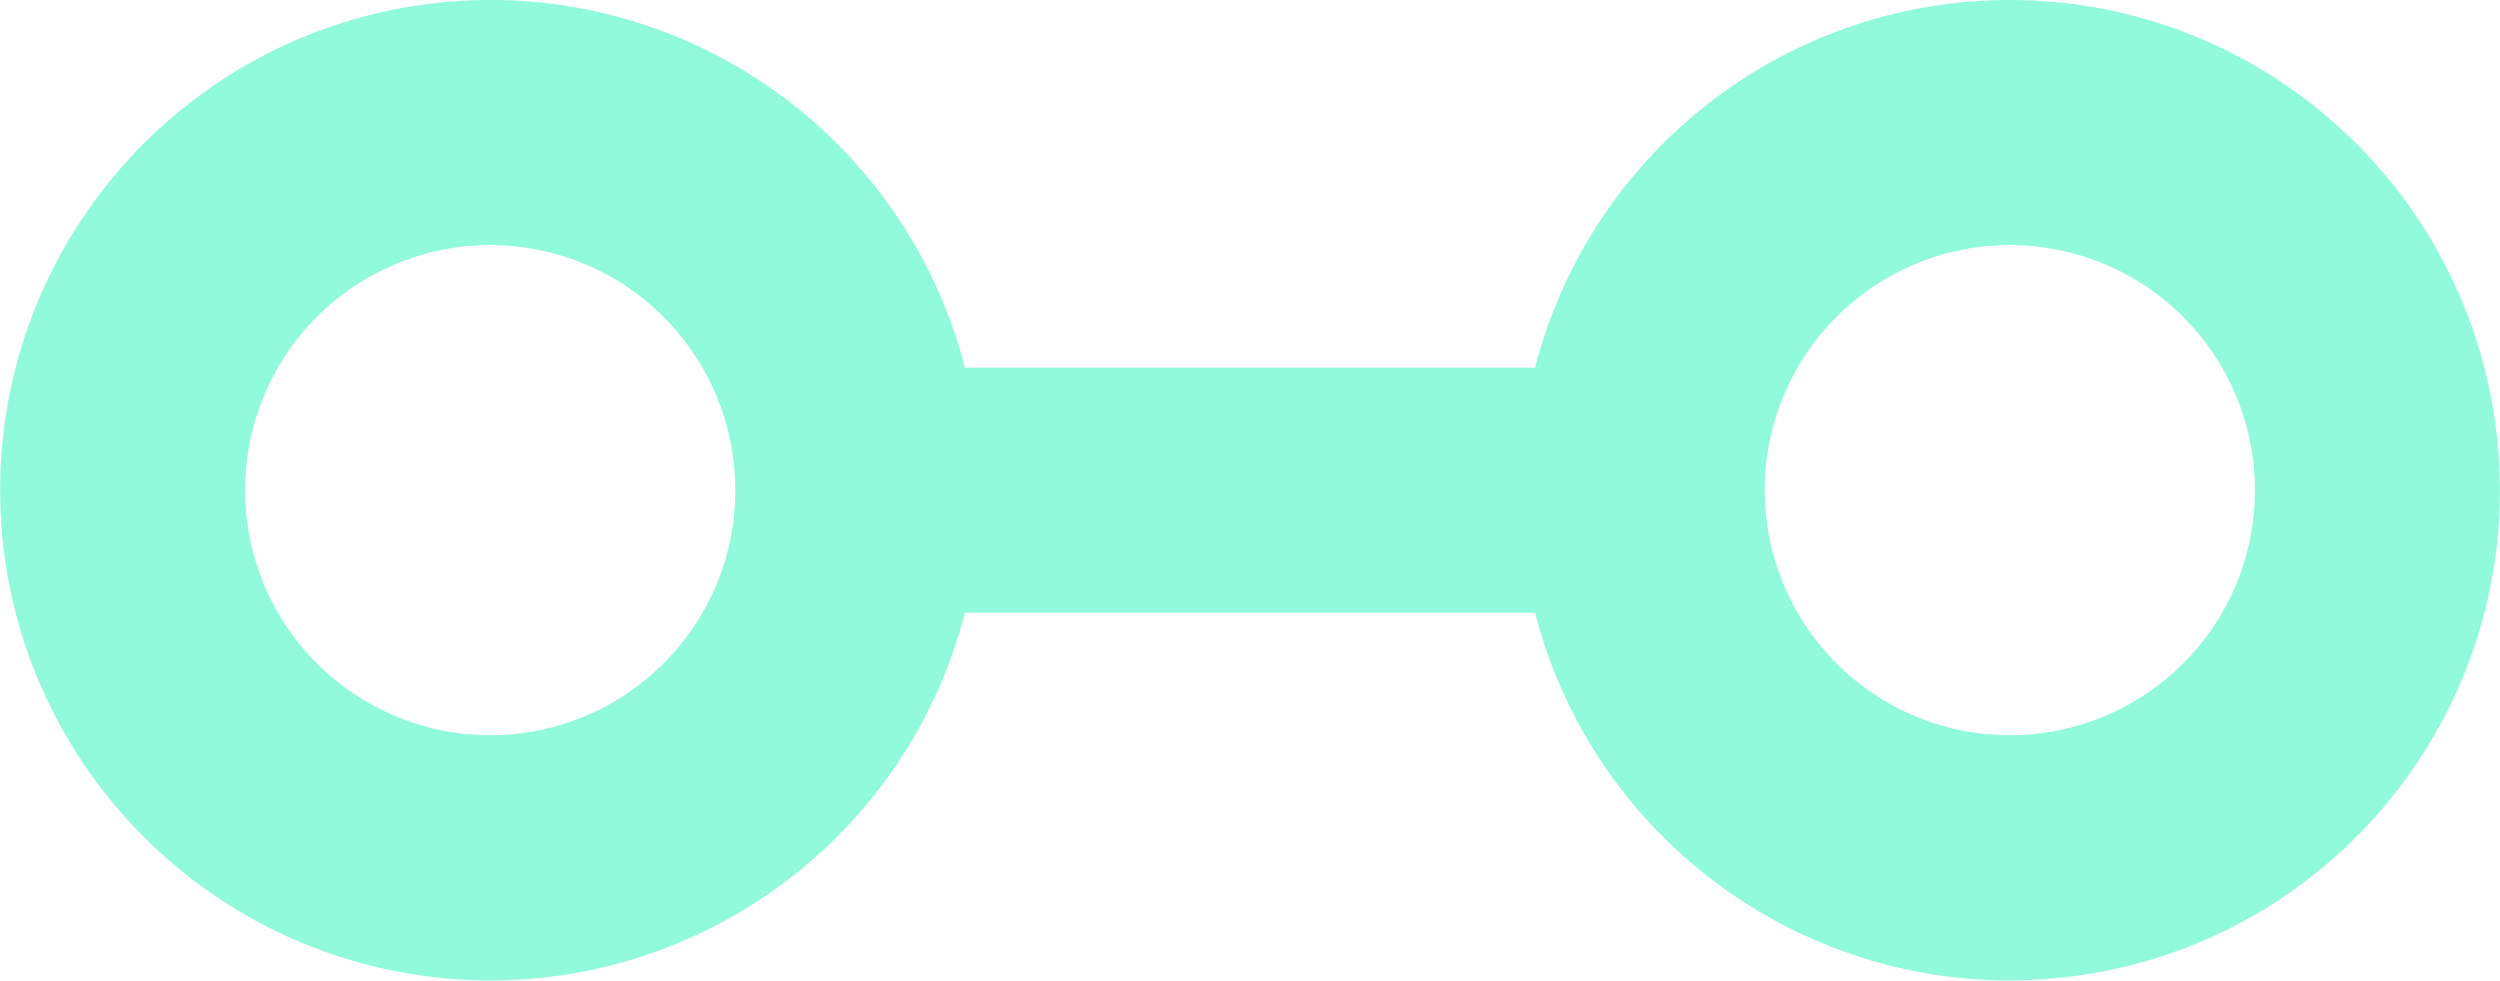
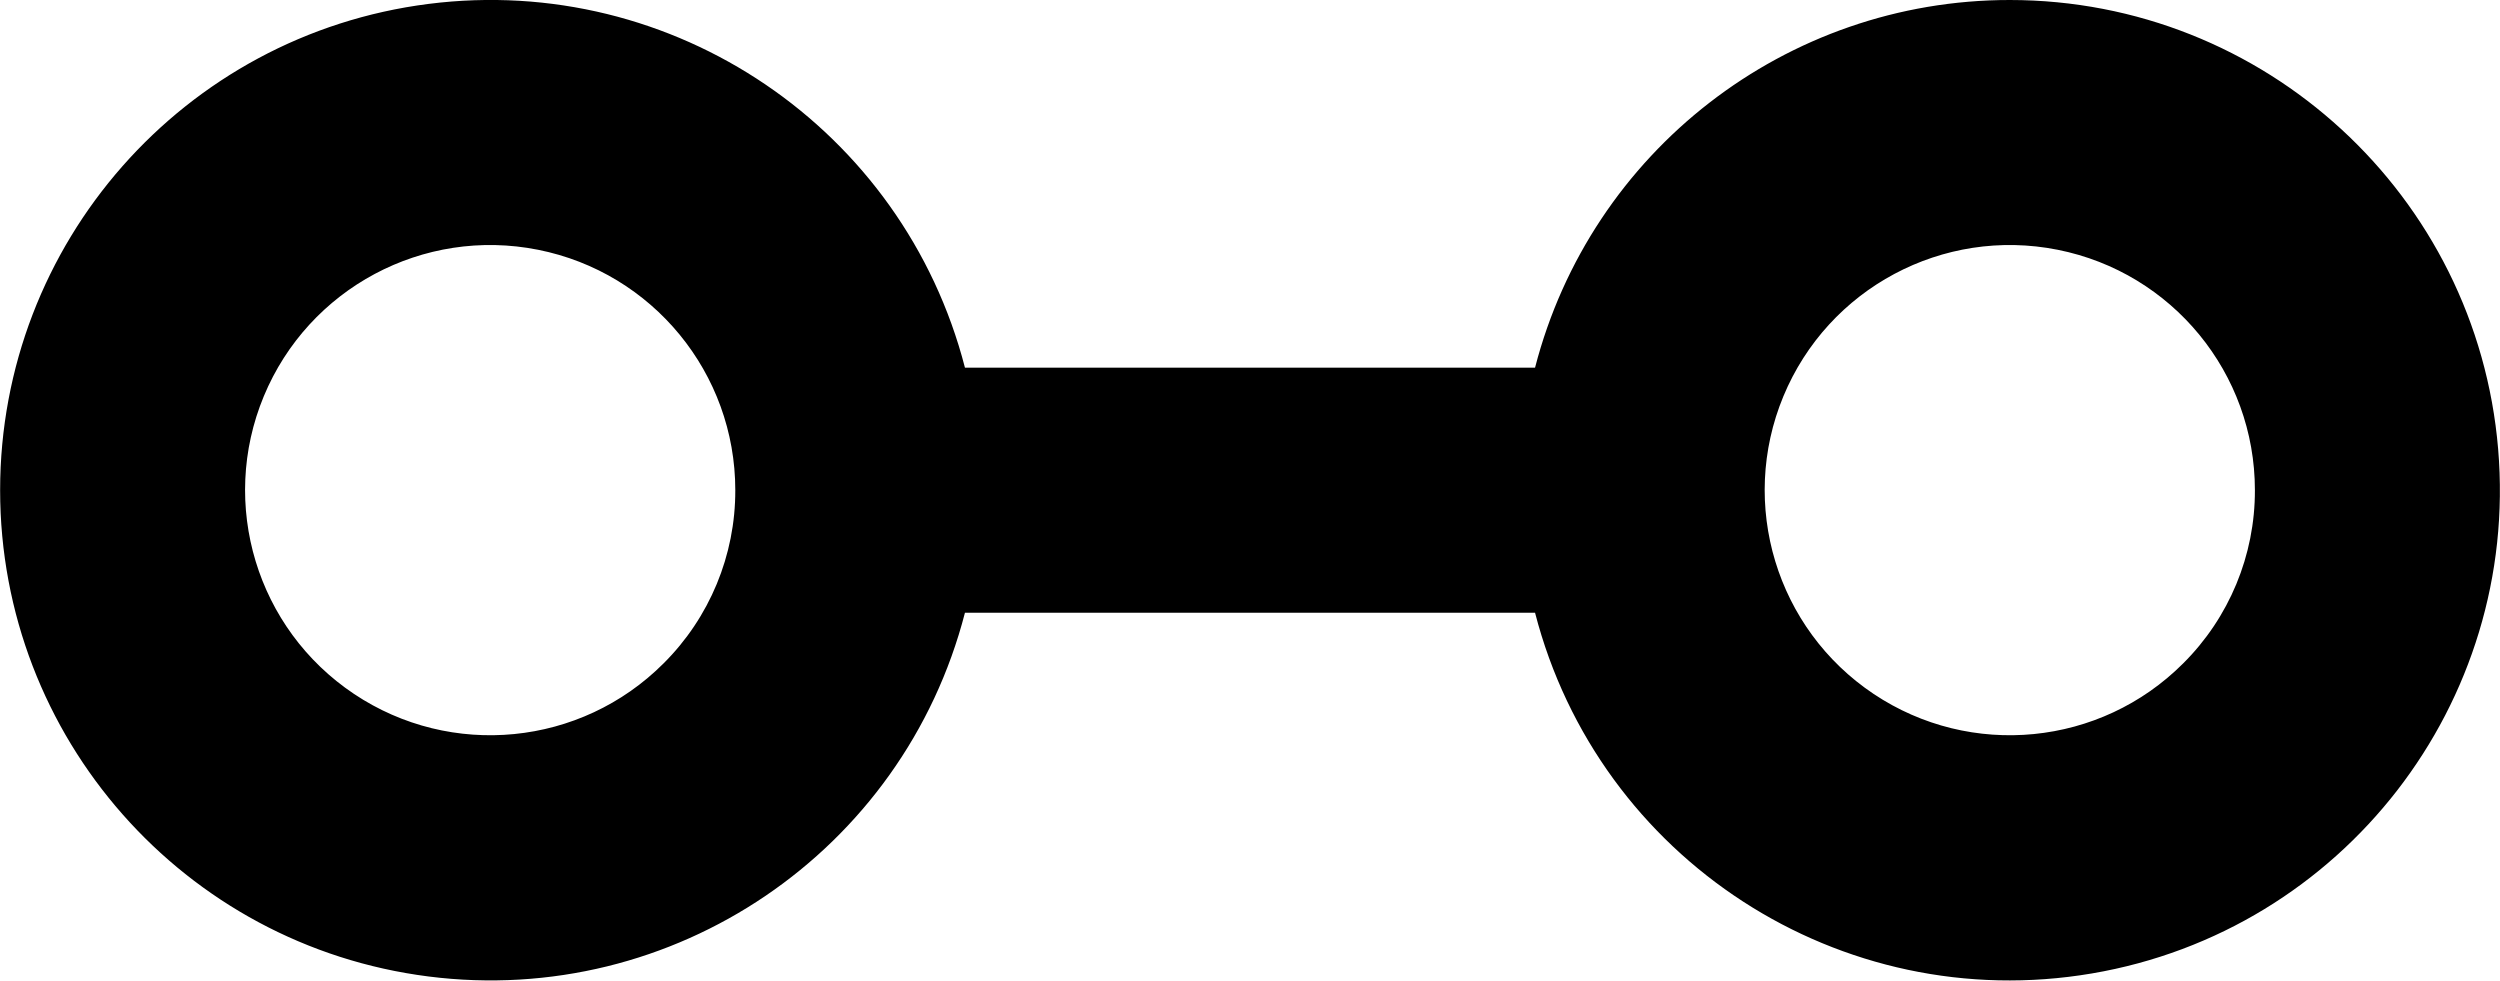
- <svg xmlns="http://www.w3.org/2000/svg" id="Lager_1" data-name="Lager 1" viewBox="0 0 102 40">
-   <defs>
-     <style>
-       .cls-1 {
-         fill: #90fada;
-       }
-     </style>
-   </defs>
-   <path class="cls-1" d="M82,0A20,20,0,0,0,62.63,15H39.37a20,20,0,1,0,0,10H62.63A20,20,0,1,0,82,0ZM27.07,27.07A10,10,0,1,1,30,20,9.93,9.93,0,0,1,27.07,27.07Zm62,0A10,10,0,1,1,92,20,9.93,9.93,0,0,1,89.07,27.07Z" />
+ <svg xmlns="http://www.w3.org/2000/svg" viewBox="0 0 102 40">
+   <path d="M82,0A20,20,0,0,0,62.63,15H39.37a20,20,0,1,0,0,10H62.63A20,20,0,1,0,82,0ZM27.07,27.07A10,10,0,1,1,30,20,9.93,9.93,0,0,1,27.07,27.07Zm62,0A10,10,0,1,1,92,20,9.93,9.93,0,0,1,89.07,27.07Z" />
</svg>
